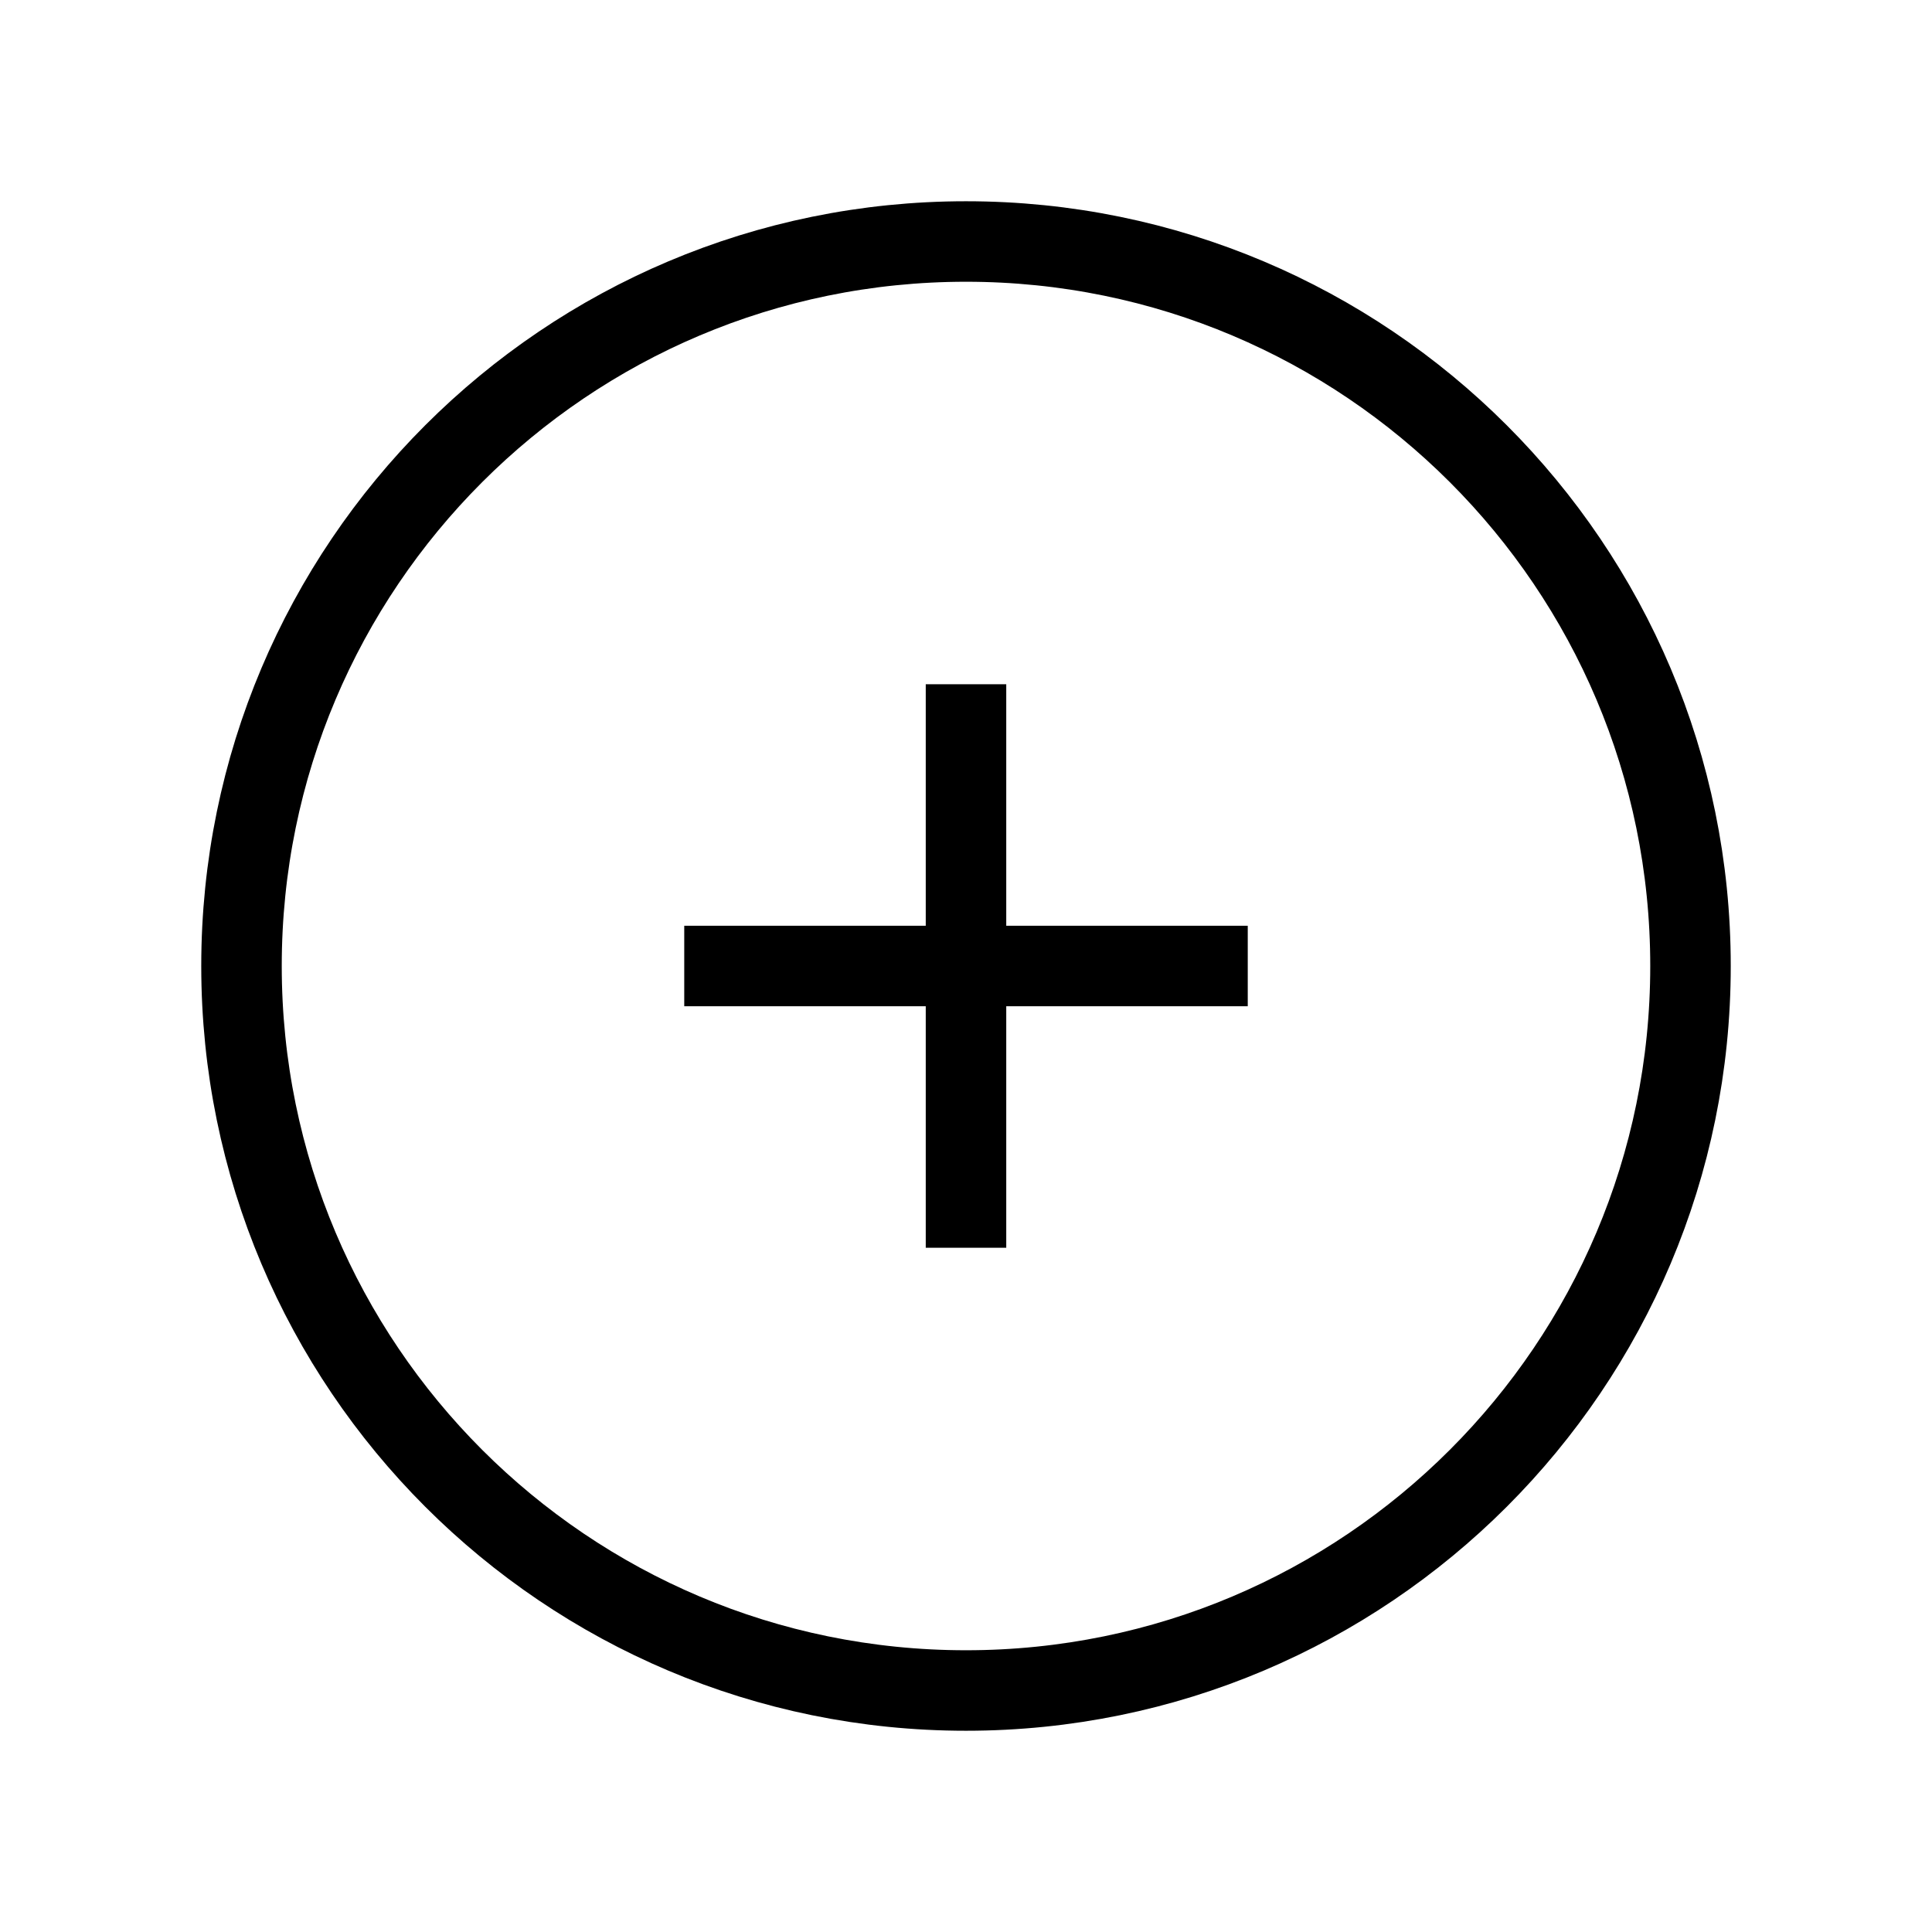
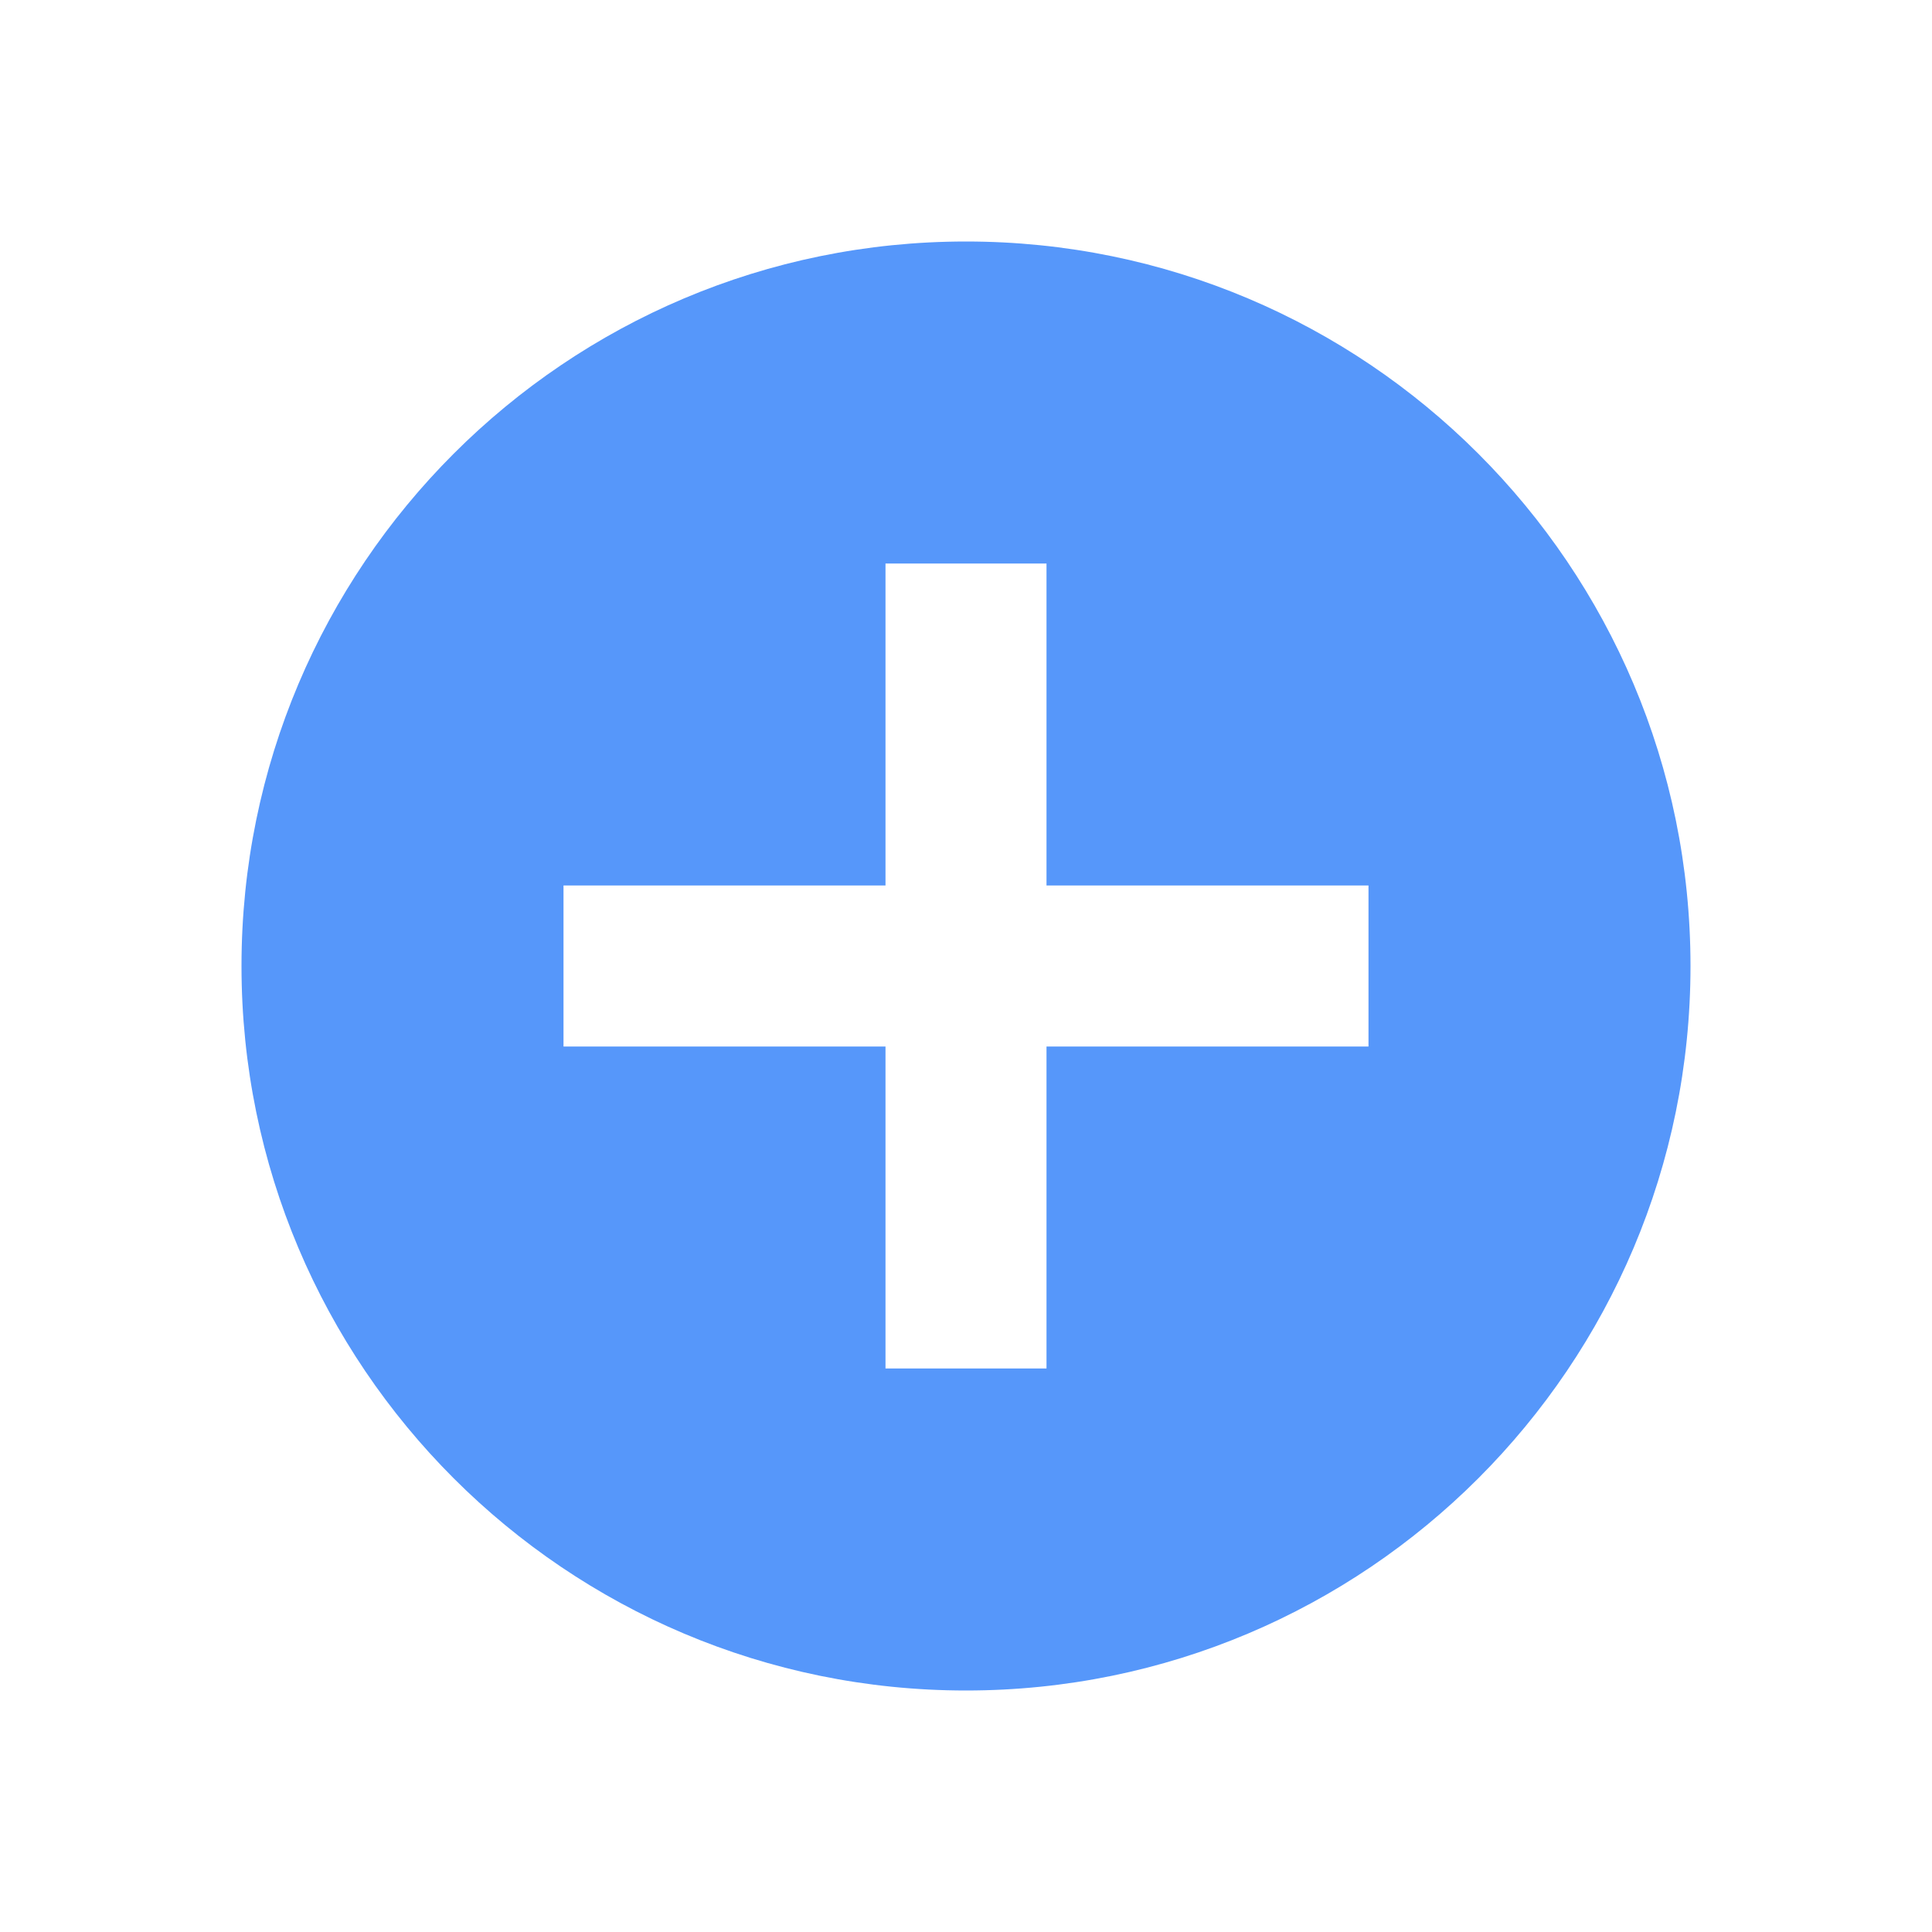
<svg xmlns="http://www.w3.org/2000/svg" width="24" height="24" viewBox="0 0 24 24" fill="none">
-   <circle cx="12" cy="12" r="9" stroke="black" />
-   <path d="M12 15L12 9" stroke="black" stroke-linecap="square" />
-   <path d="M15 12L9 12" stroke="black" stroke-linecap="square" />
+   <path fill-rule="evenodd" clip-rule="evenodd" d="M21 12C21 16.971 16.971 21 12 21C7.029 21 3 16.971 3 12C3 7.029 7.029 3 12 3C16.971 3 21 7.029 21 12ZM13 13V17H11V13H7V11H11V7H13V11H17V13H13Z" fill="#5697FA" />
</svg>
